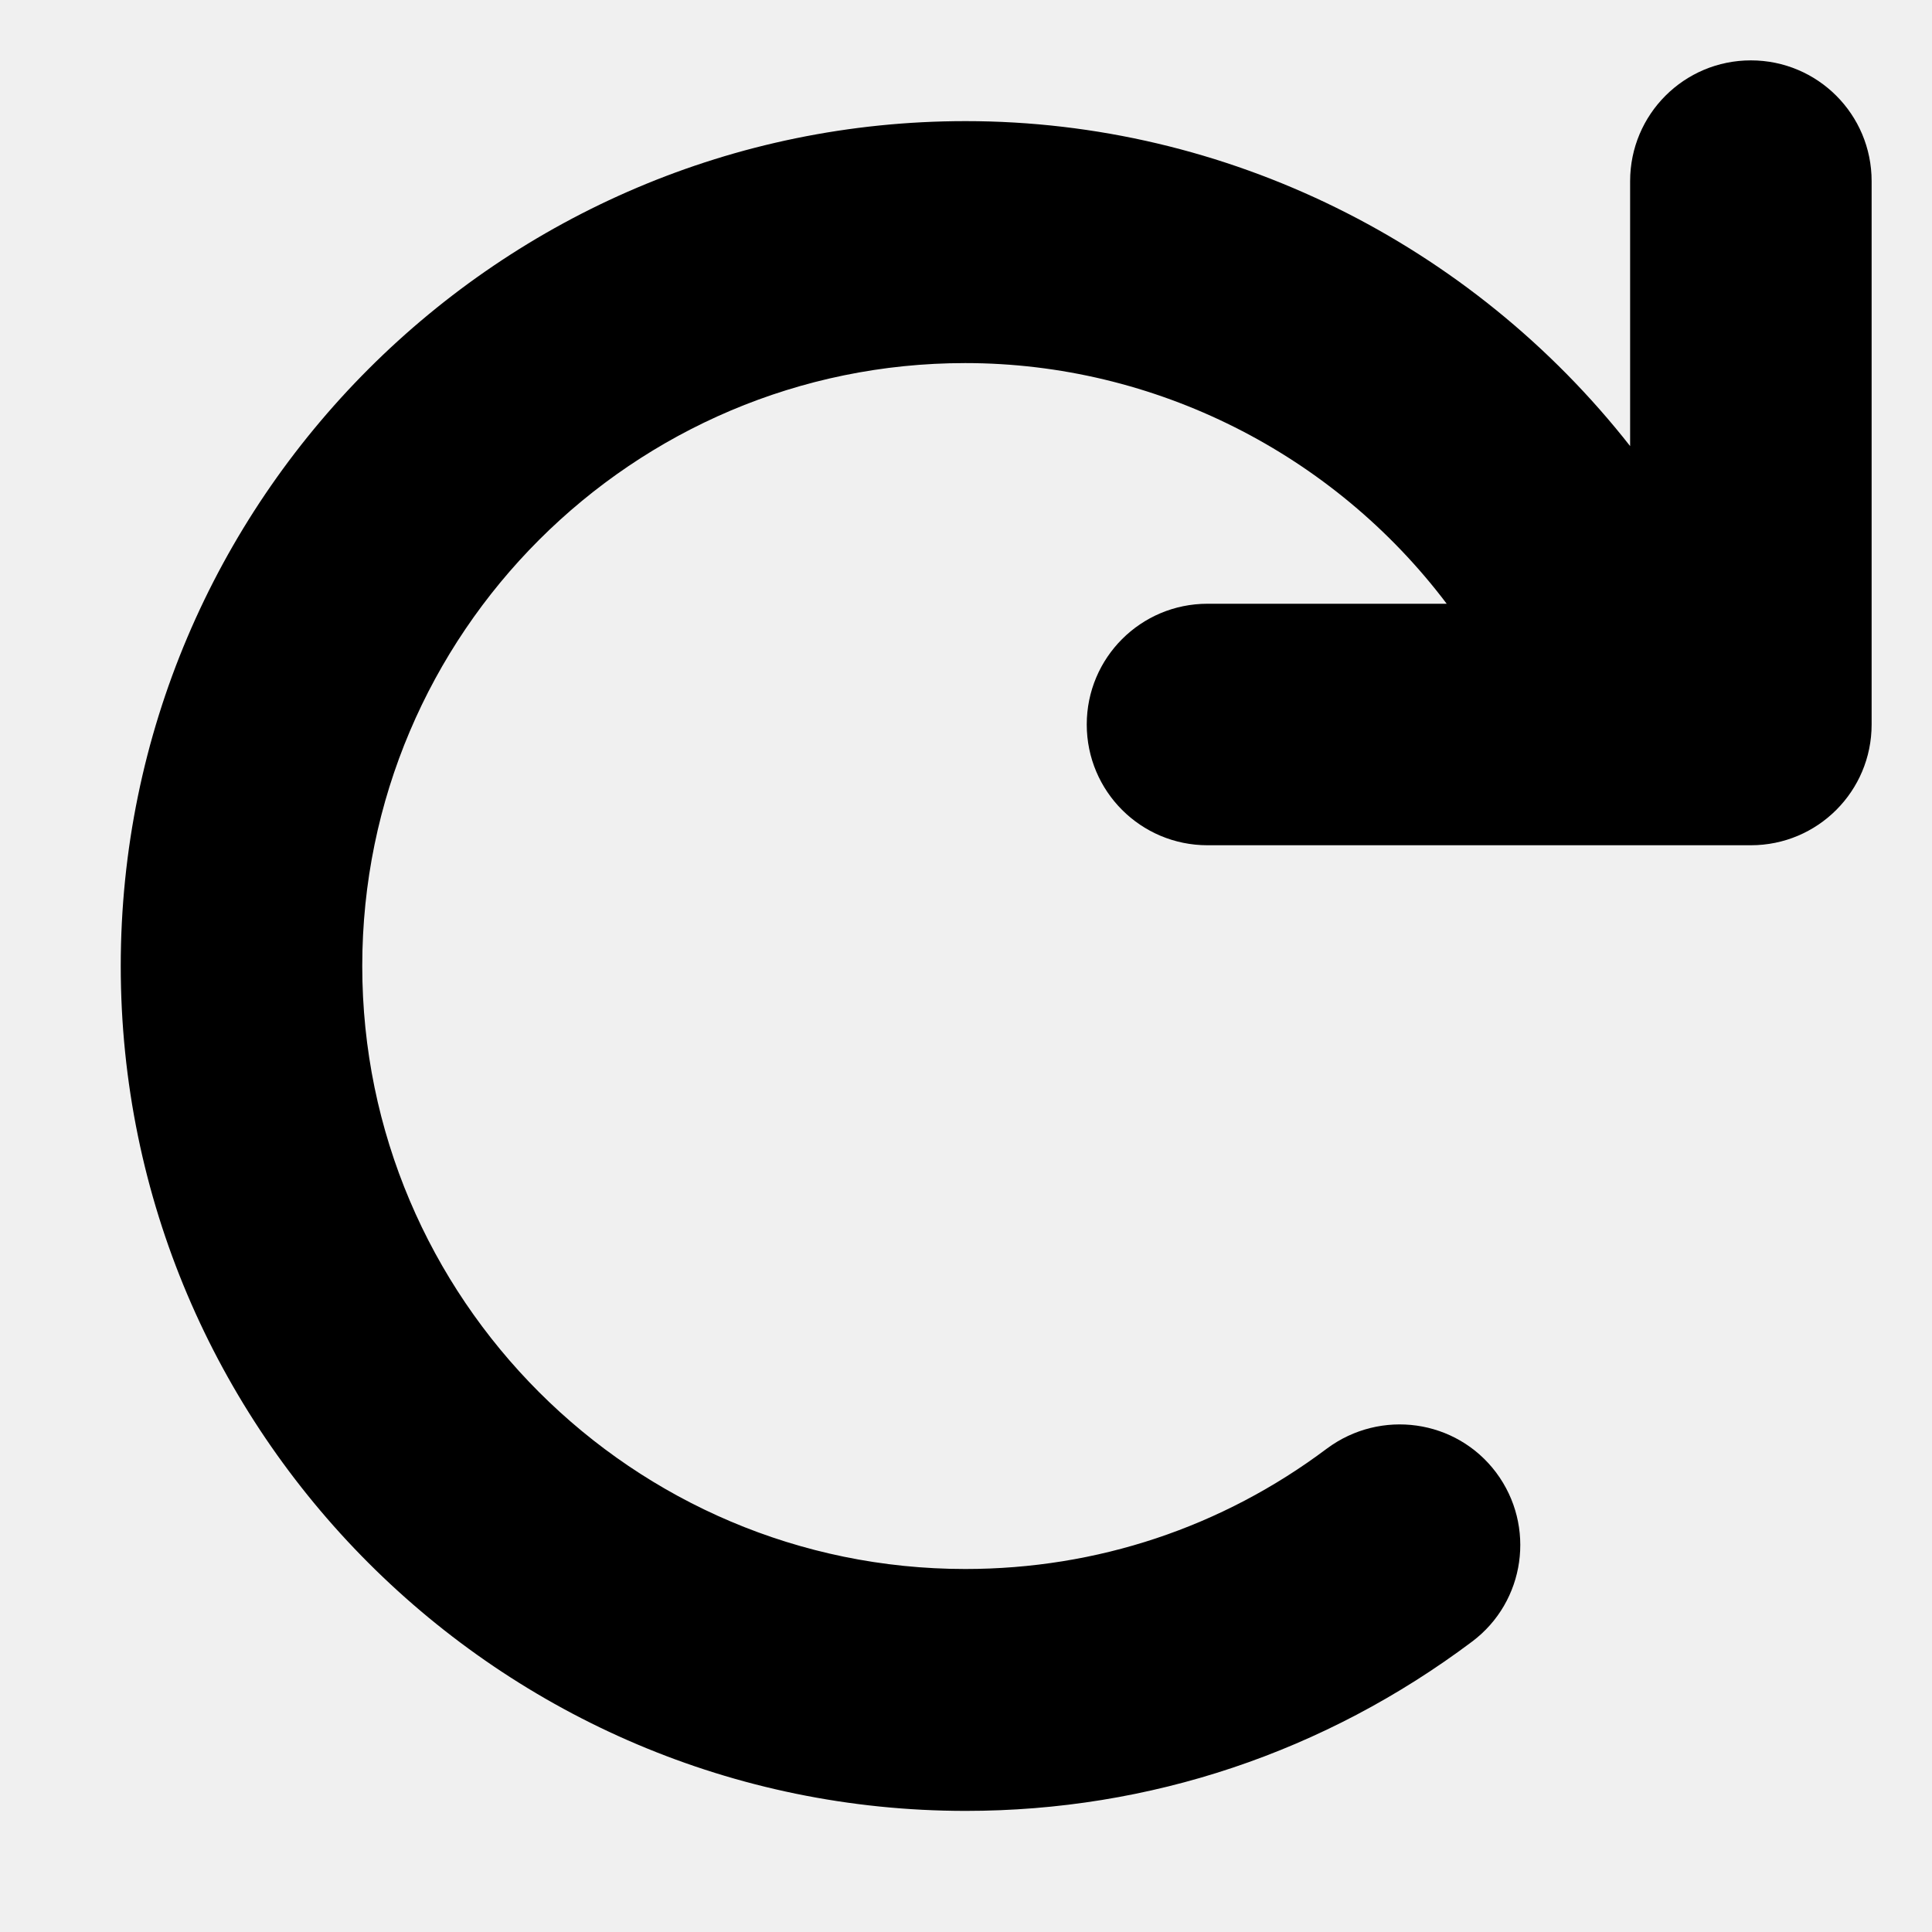
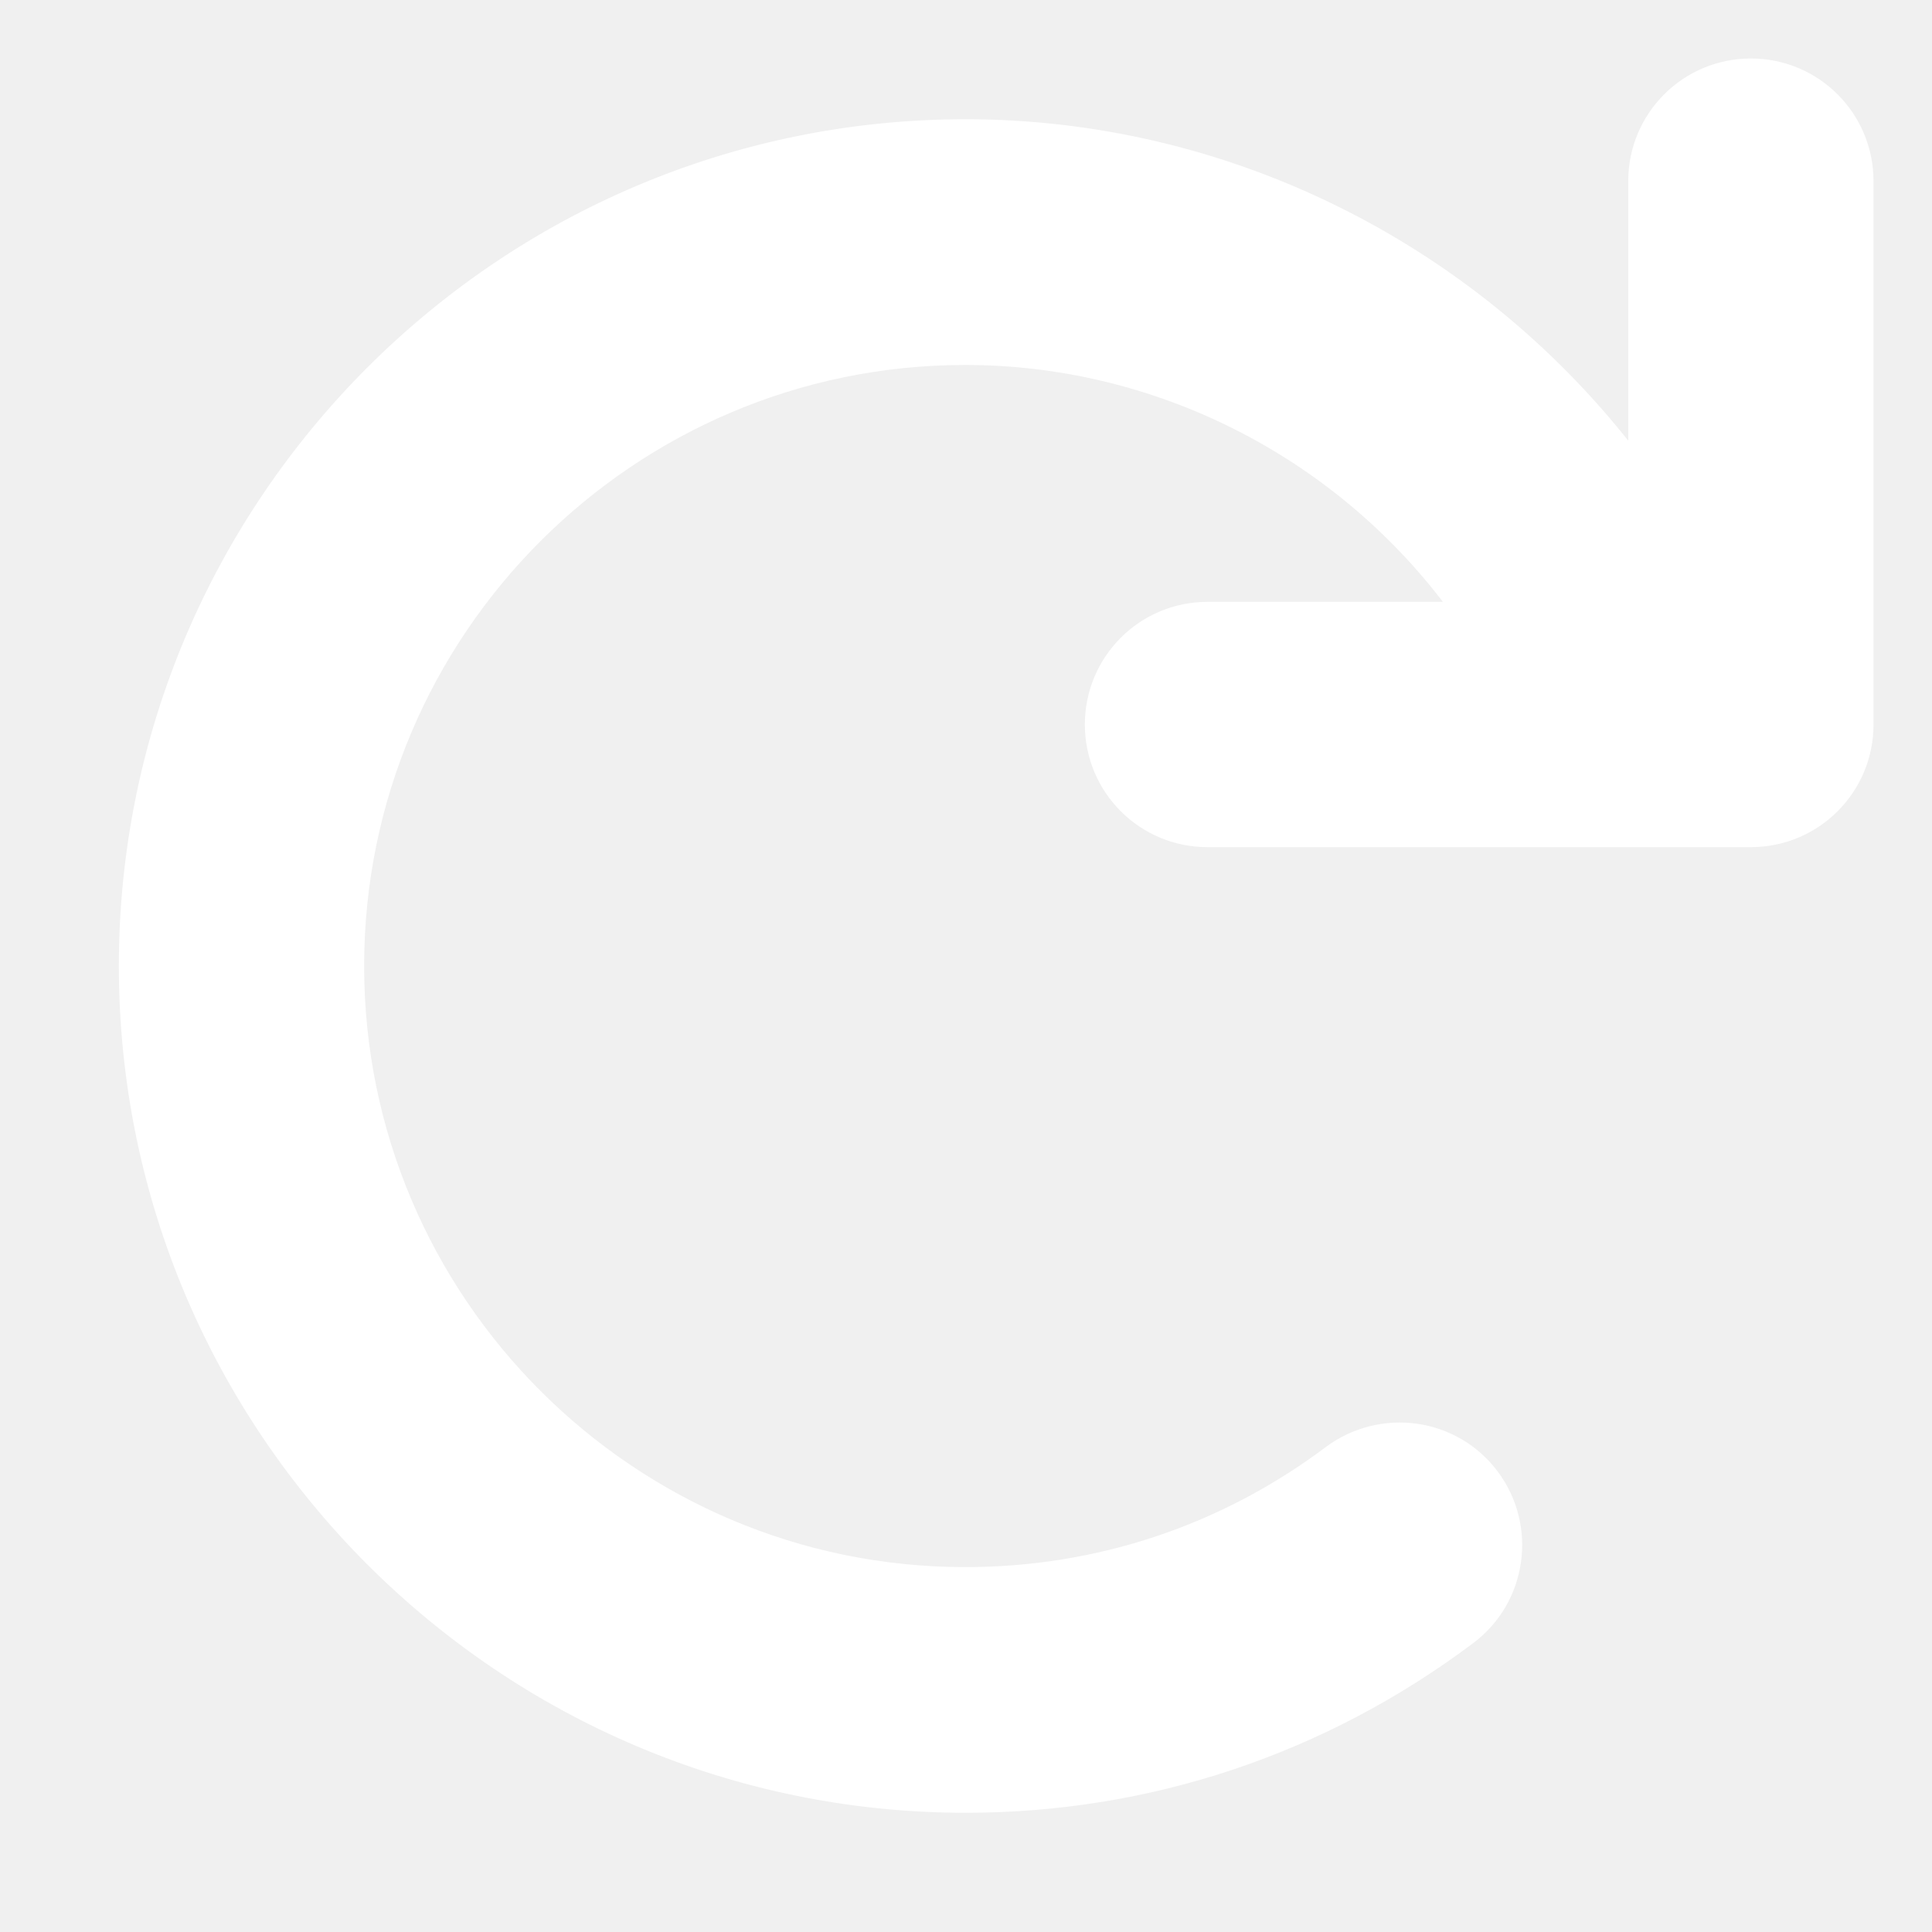
- <svg xmlns="http://www.w3.org/2000/svg" viewBox="0 0 512 512">
+ <svg xmlns="http://www.w3.org/2000/svg" stroke="white" fill="white" viewBox="0 0 512 512">
  <path d="M496 48V192c0 17.69-14.31 32-32 32H320c-17.69 0-32-14.31-32-32s14.31-32 32-32h63.39c-29.97-39.7-77.25-63.78-127.6-63.78C167.7 96.22 96 167.9 96 256s71.69 159.8 159.8 159.8c34.88 0 68.03-11.03 95.88-31.94c14.22-10.53 34.22-7.75 44.81 6.375c10.59 14.16 7.75 34.22-6.375 44.81c-39.03 29.28-85.36 44.86-134.2 44.86C132.5 479.9 32 379.4 32 256s100.5-223.9 223.9-223.9c69.15 0 134 32.47 176.1 86.12V48c0-17.69 14.31-32 32-32S496 30.31 496 48z" />
</svg>
